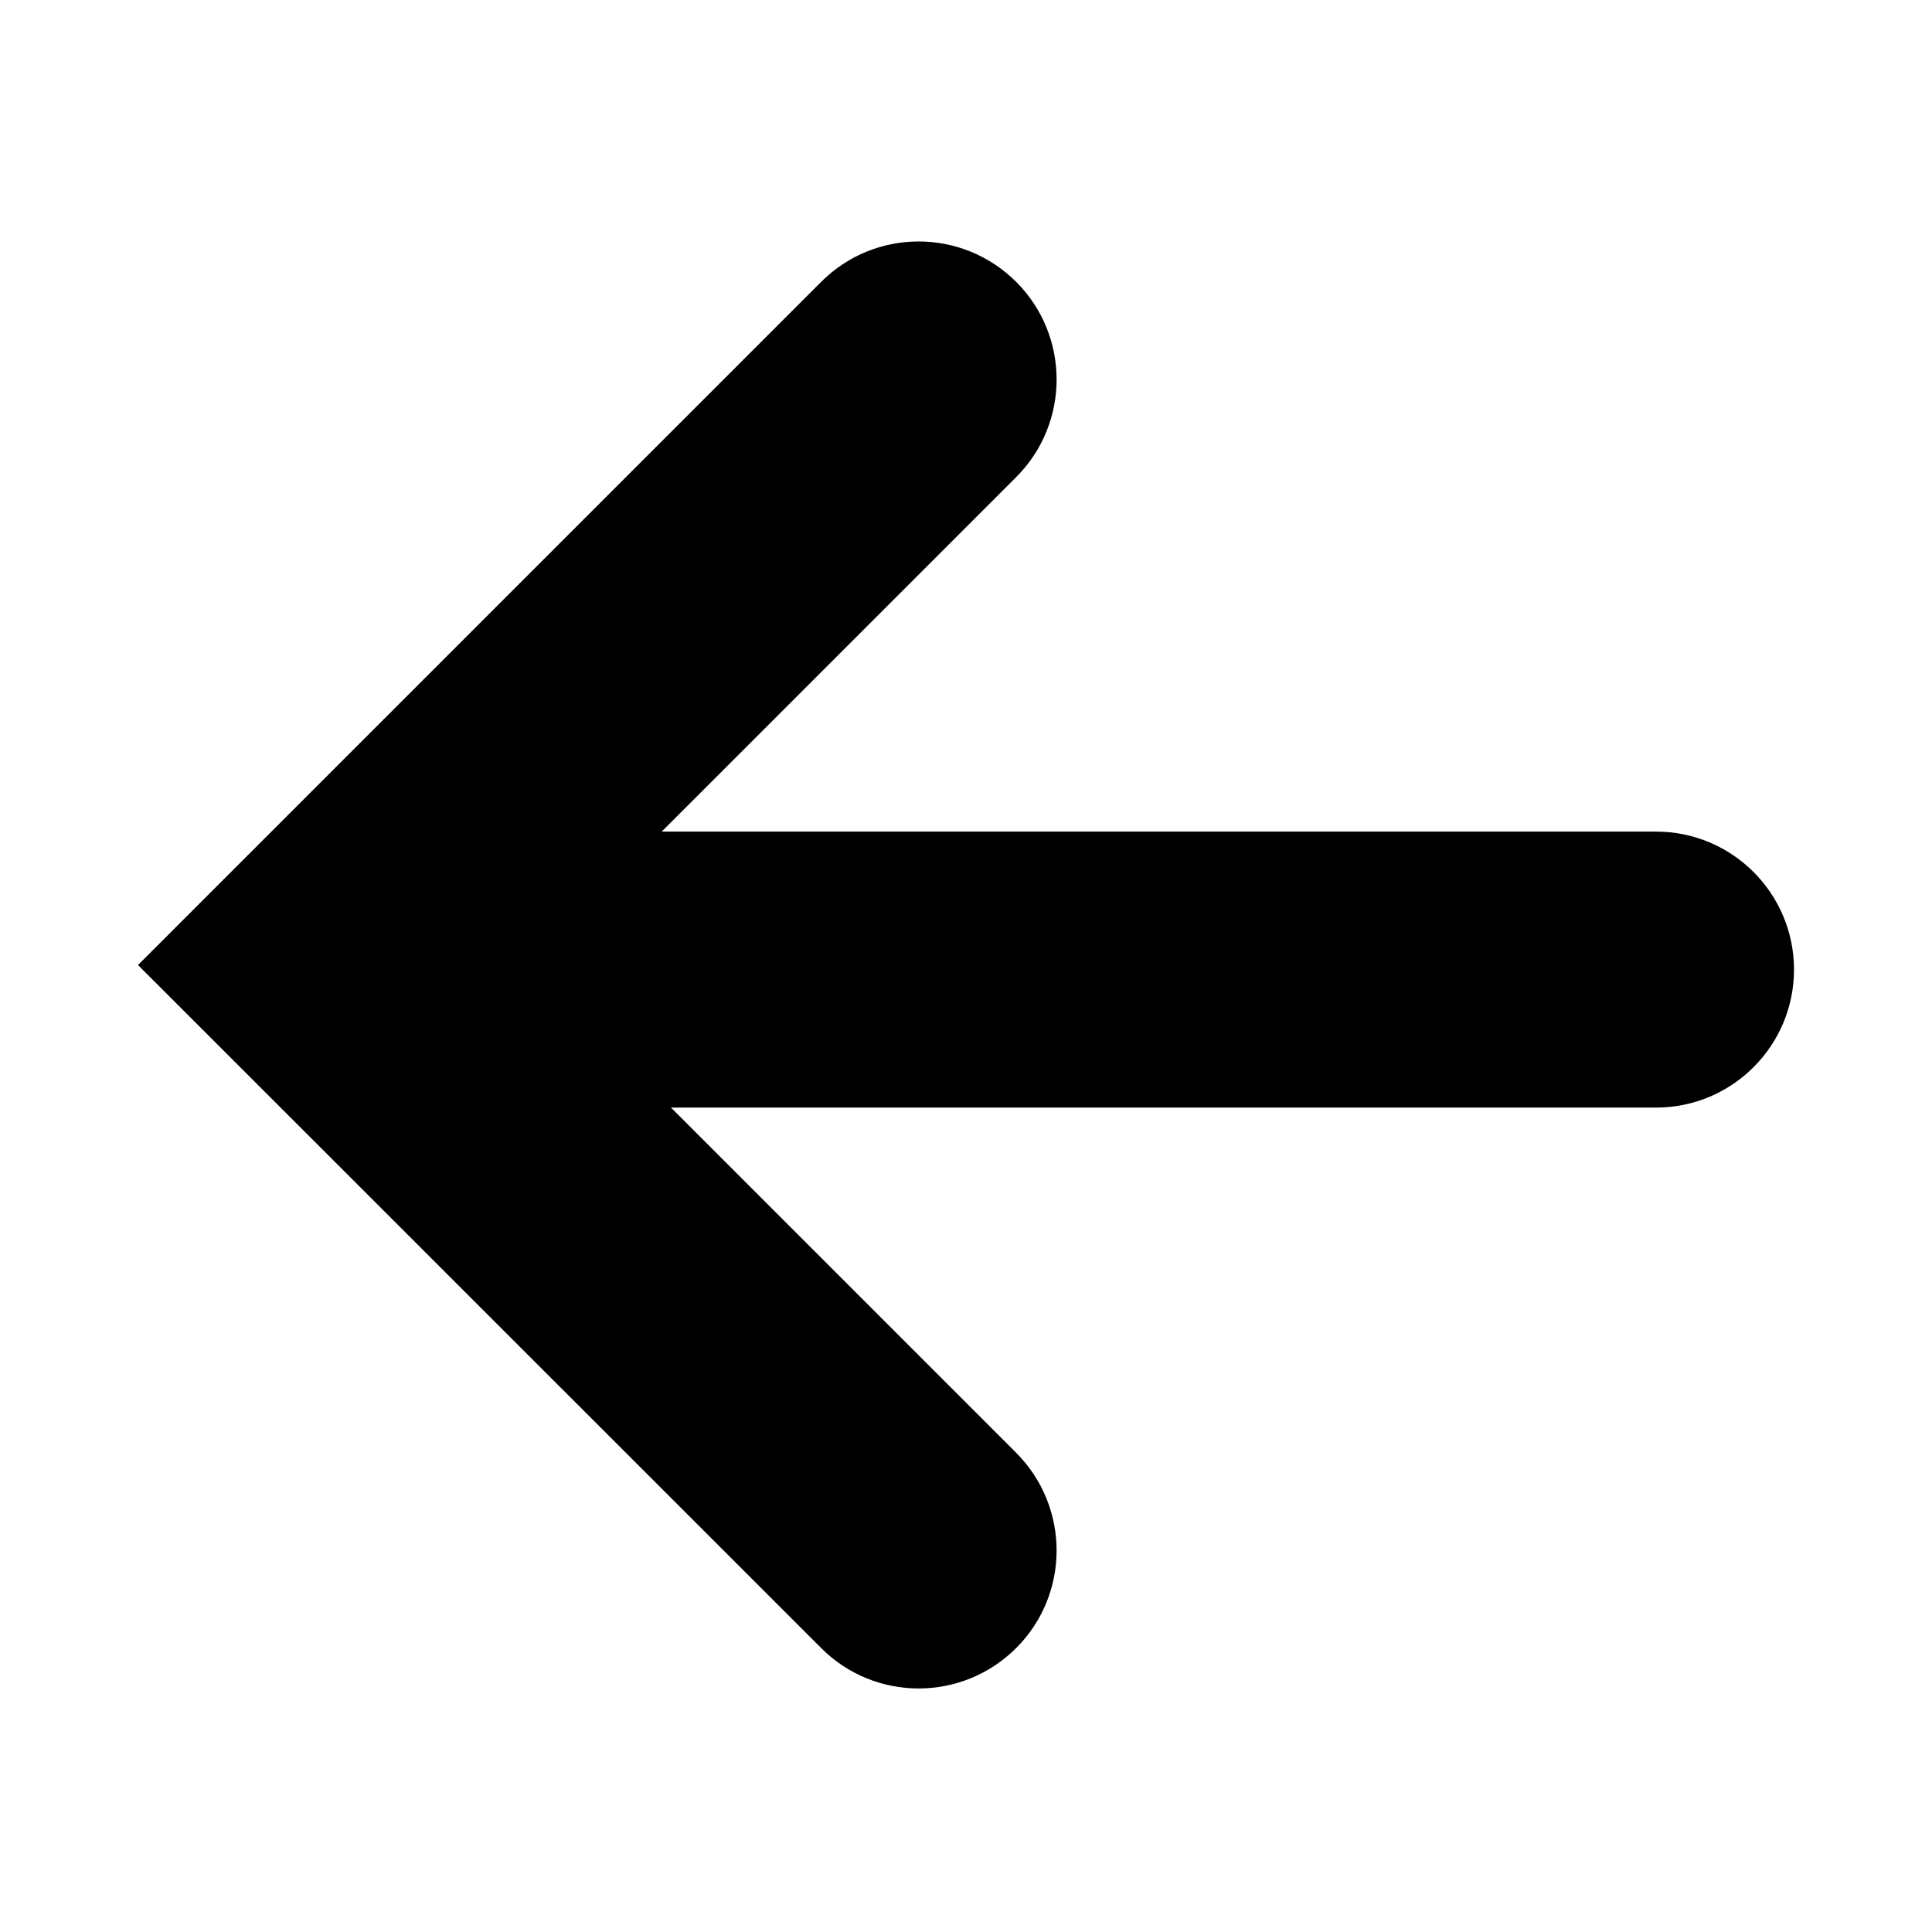
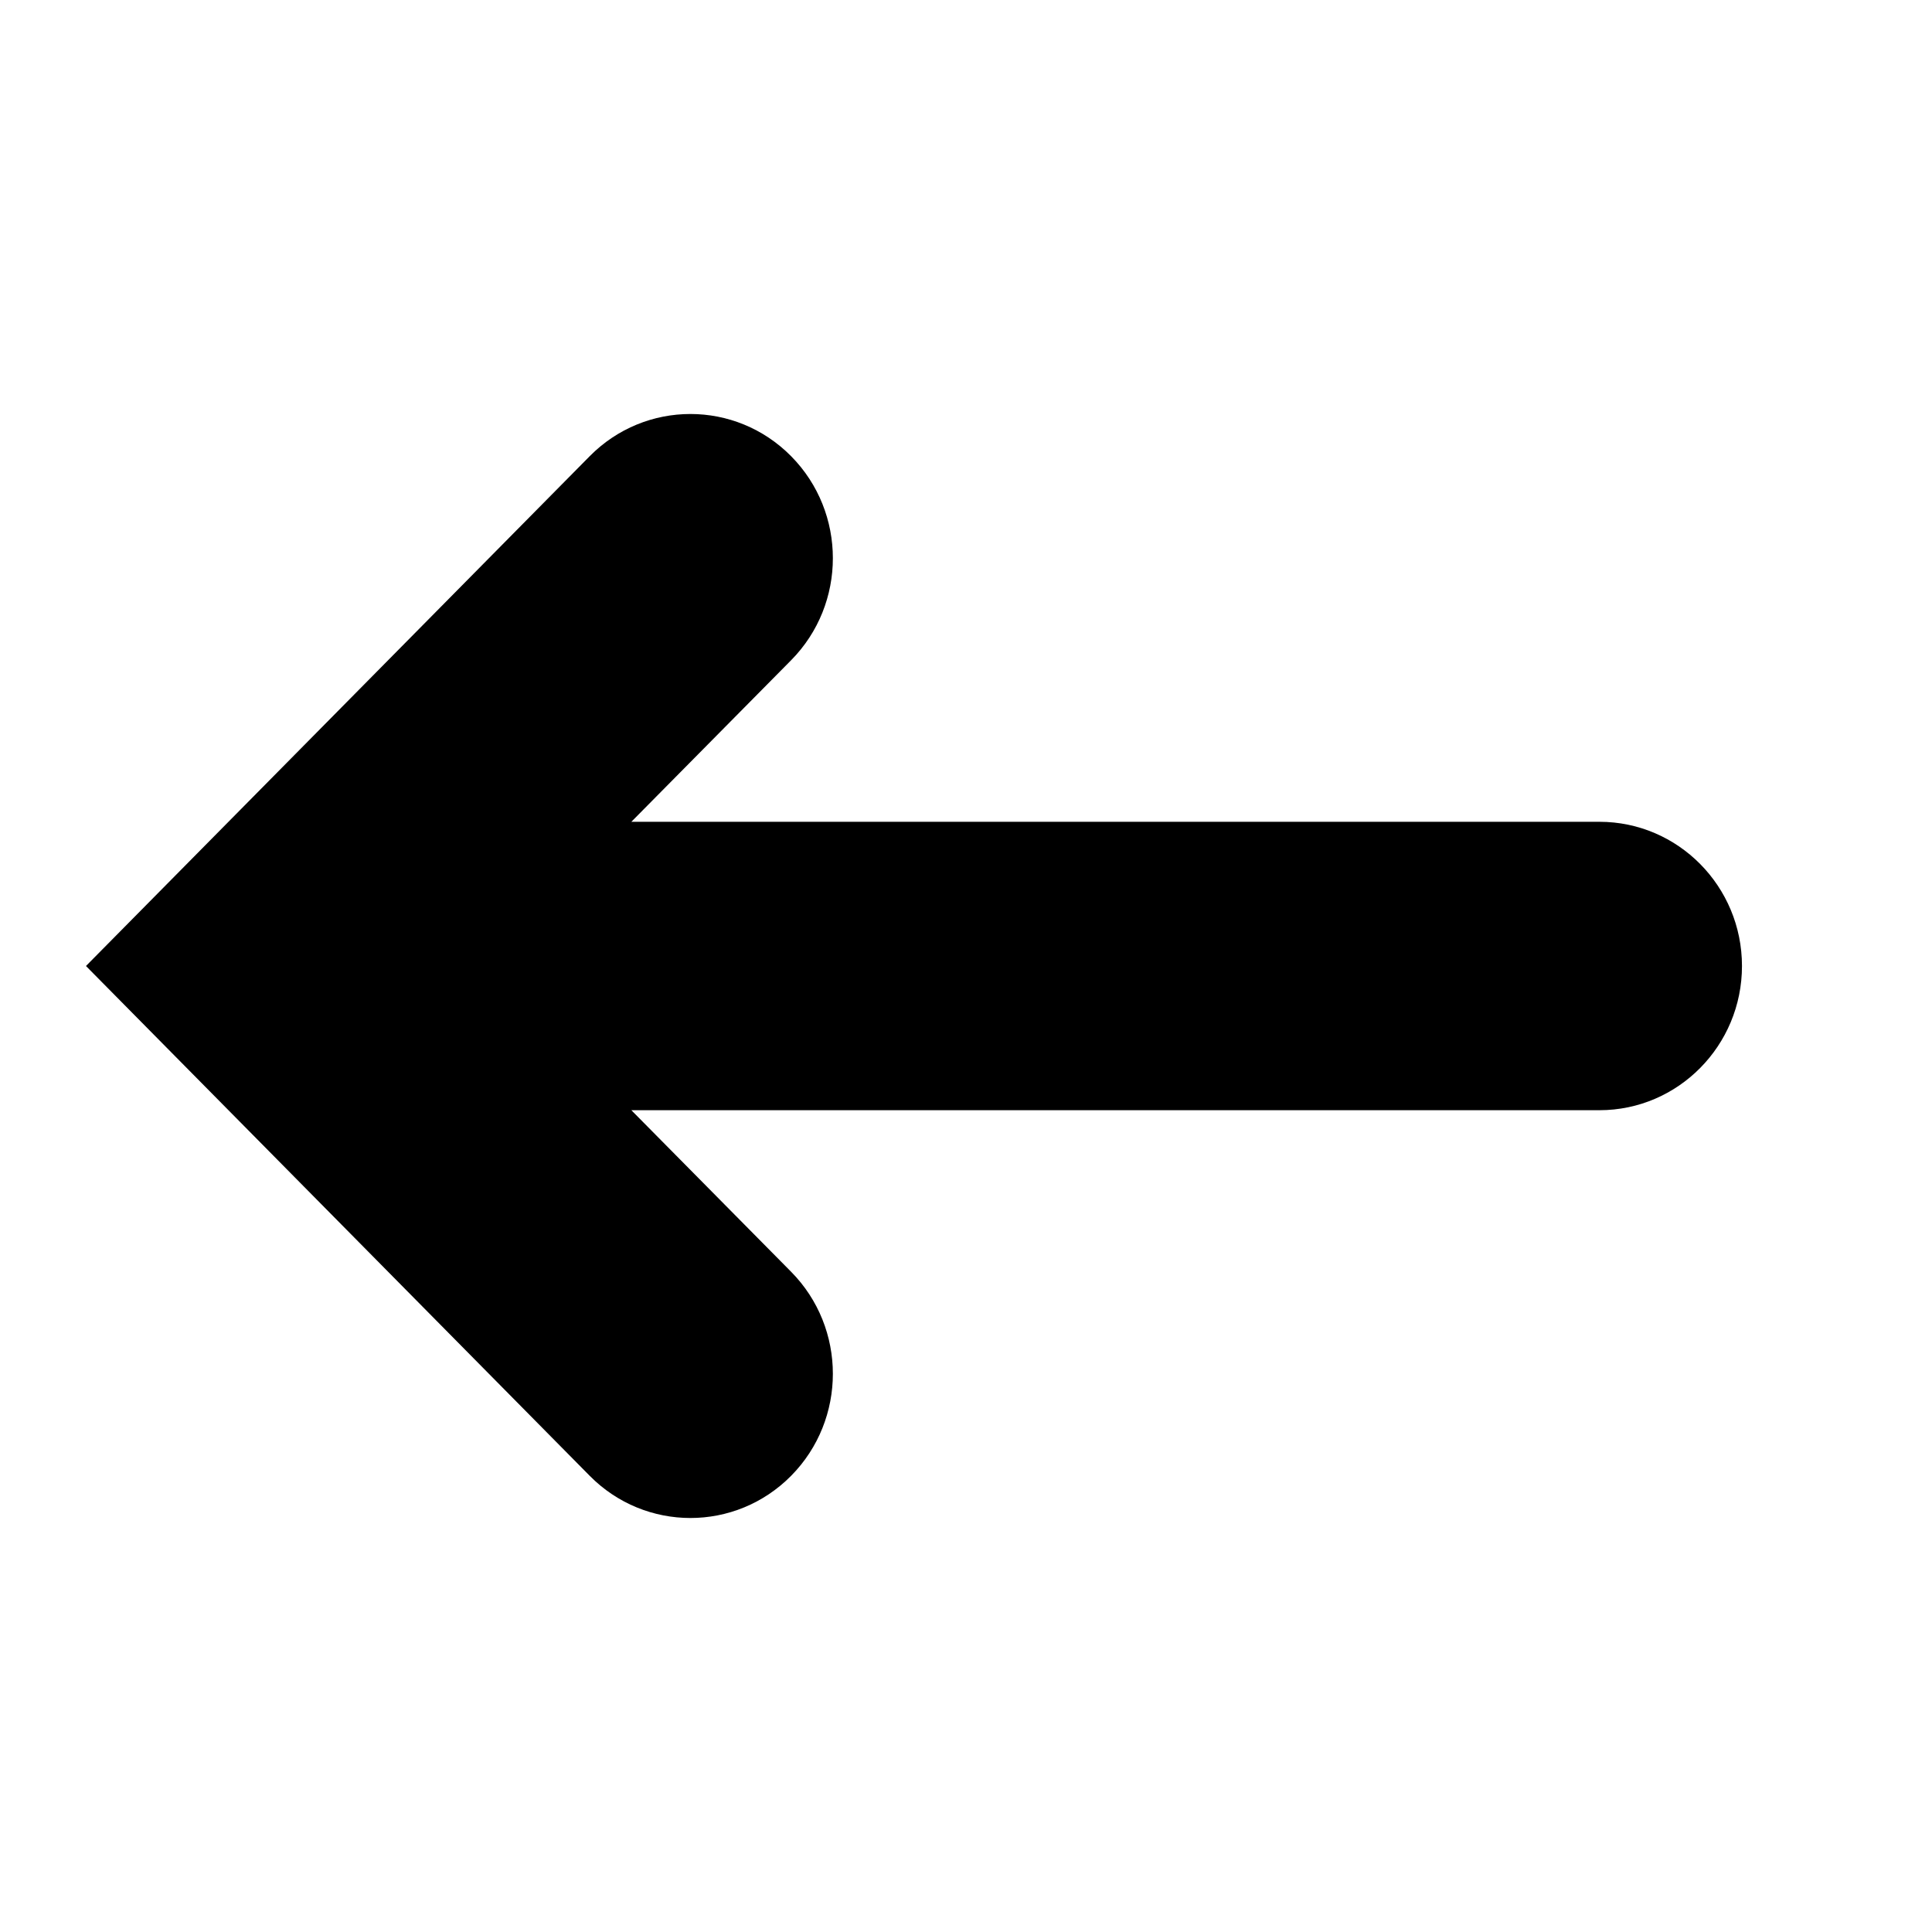
- <svg xmlns="http://www.w3.org/2000/svg" width="14px" height="14px" viewBox="0 0 14 14" version="1.1">
-   <defs />
-   <g id="Page-1" stroke="none" stroke-width="1" fill="none" fill-rule="evenodd">
-     <g id="14x14_arrow_left_outline" fill="#000000">
-       <path d="M4.862,8.026 L7.364,10.528 C7.754,10.919 7.754,11.552 7.364,11.942 C6.973,12.333 6.34,12.333 5.95,11.942 L1,6.993 L5.95,2.043 C6.34,1.652 6.973,1.652 7.364,2.043 C7.754,2.433 7.754,3.067 7.364,3.457 L4.795,6.026 L12,6.026 C12.552,6.026 13,6.474 13,7.026 C13,7.578 12.552,8.026 12,8.026 L4.862,8.026 Z" id="Icon" />
-     </g>
-   </g>
+ <svg xmlns="http://www.w3.org/2000/svg" width="14" height="14" viewBox="0 0 14 14">
+   <path fill-rule="evenodd" d="M4.575,5.955 L5.733,4.784 C6.136,4.376 6.136,3.714 5.733,3.306 C5.33,2.898 4.676,2.898 4.273,3.306 L0.623,7 L4.273,10.694 C4.676,11.102 5.33,11.102 5.733,10.694 C6.136,10.286 6.136,9.624 5.733,9.216 L4.575,8.045 L11.59,8.045 C12.16,8.045 12.623,7.577 12.623,7 C12.623,6.423 12.16,5.955 11.59,5.955 L4.575,5.955 Z" />
</svg>
